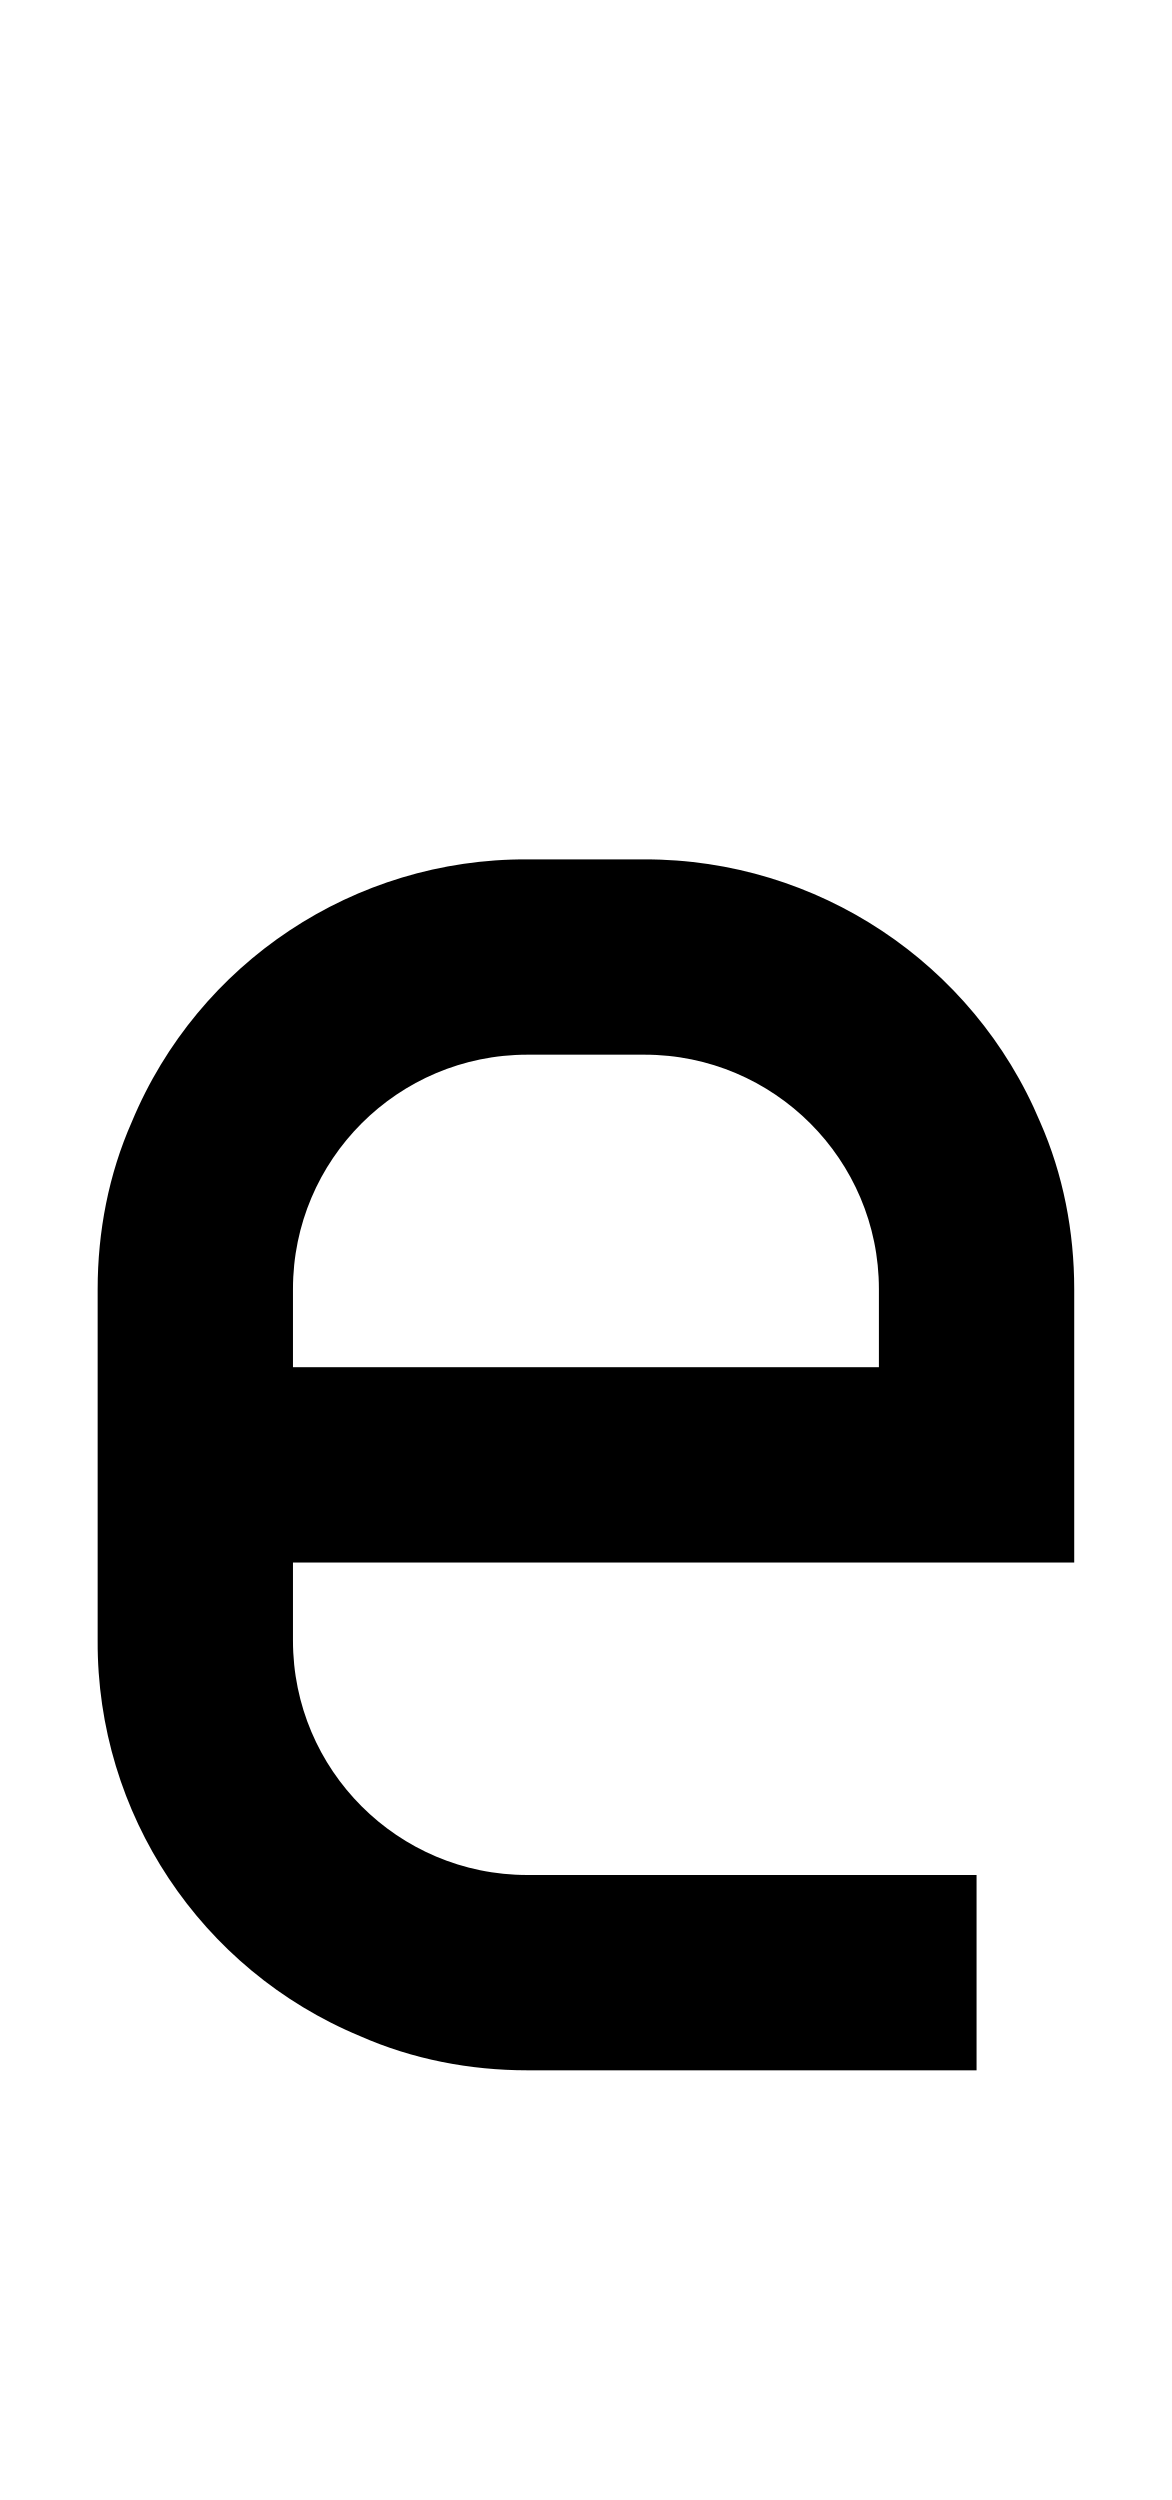
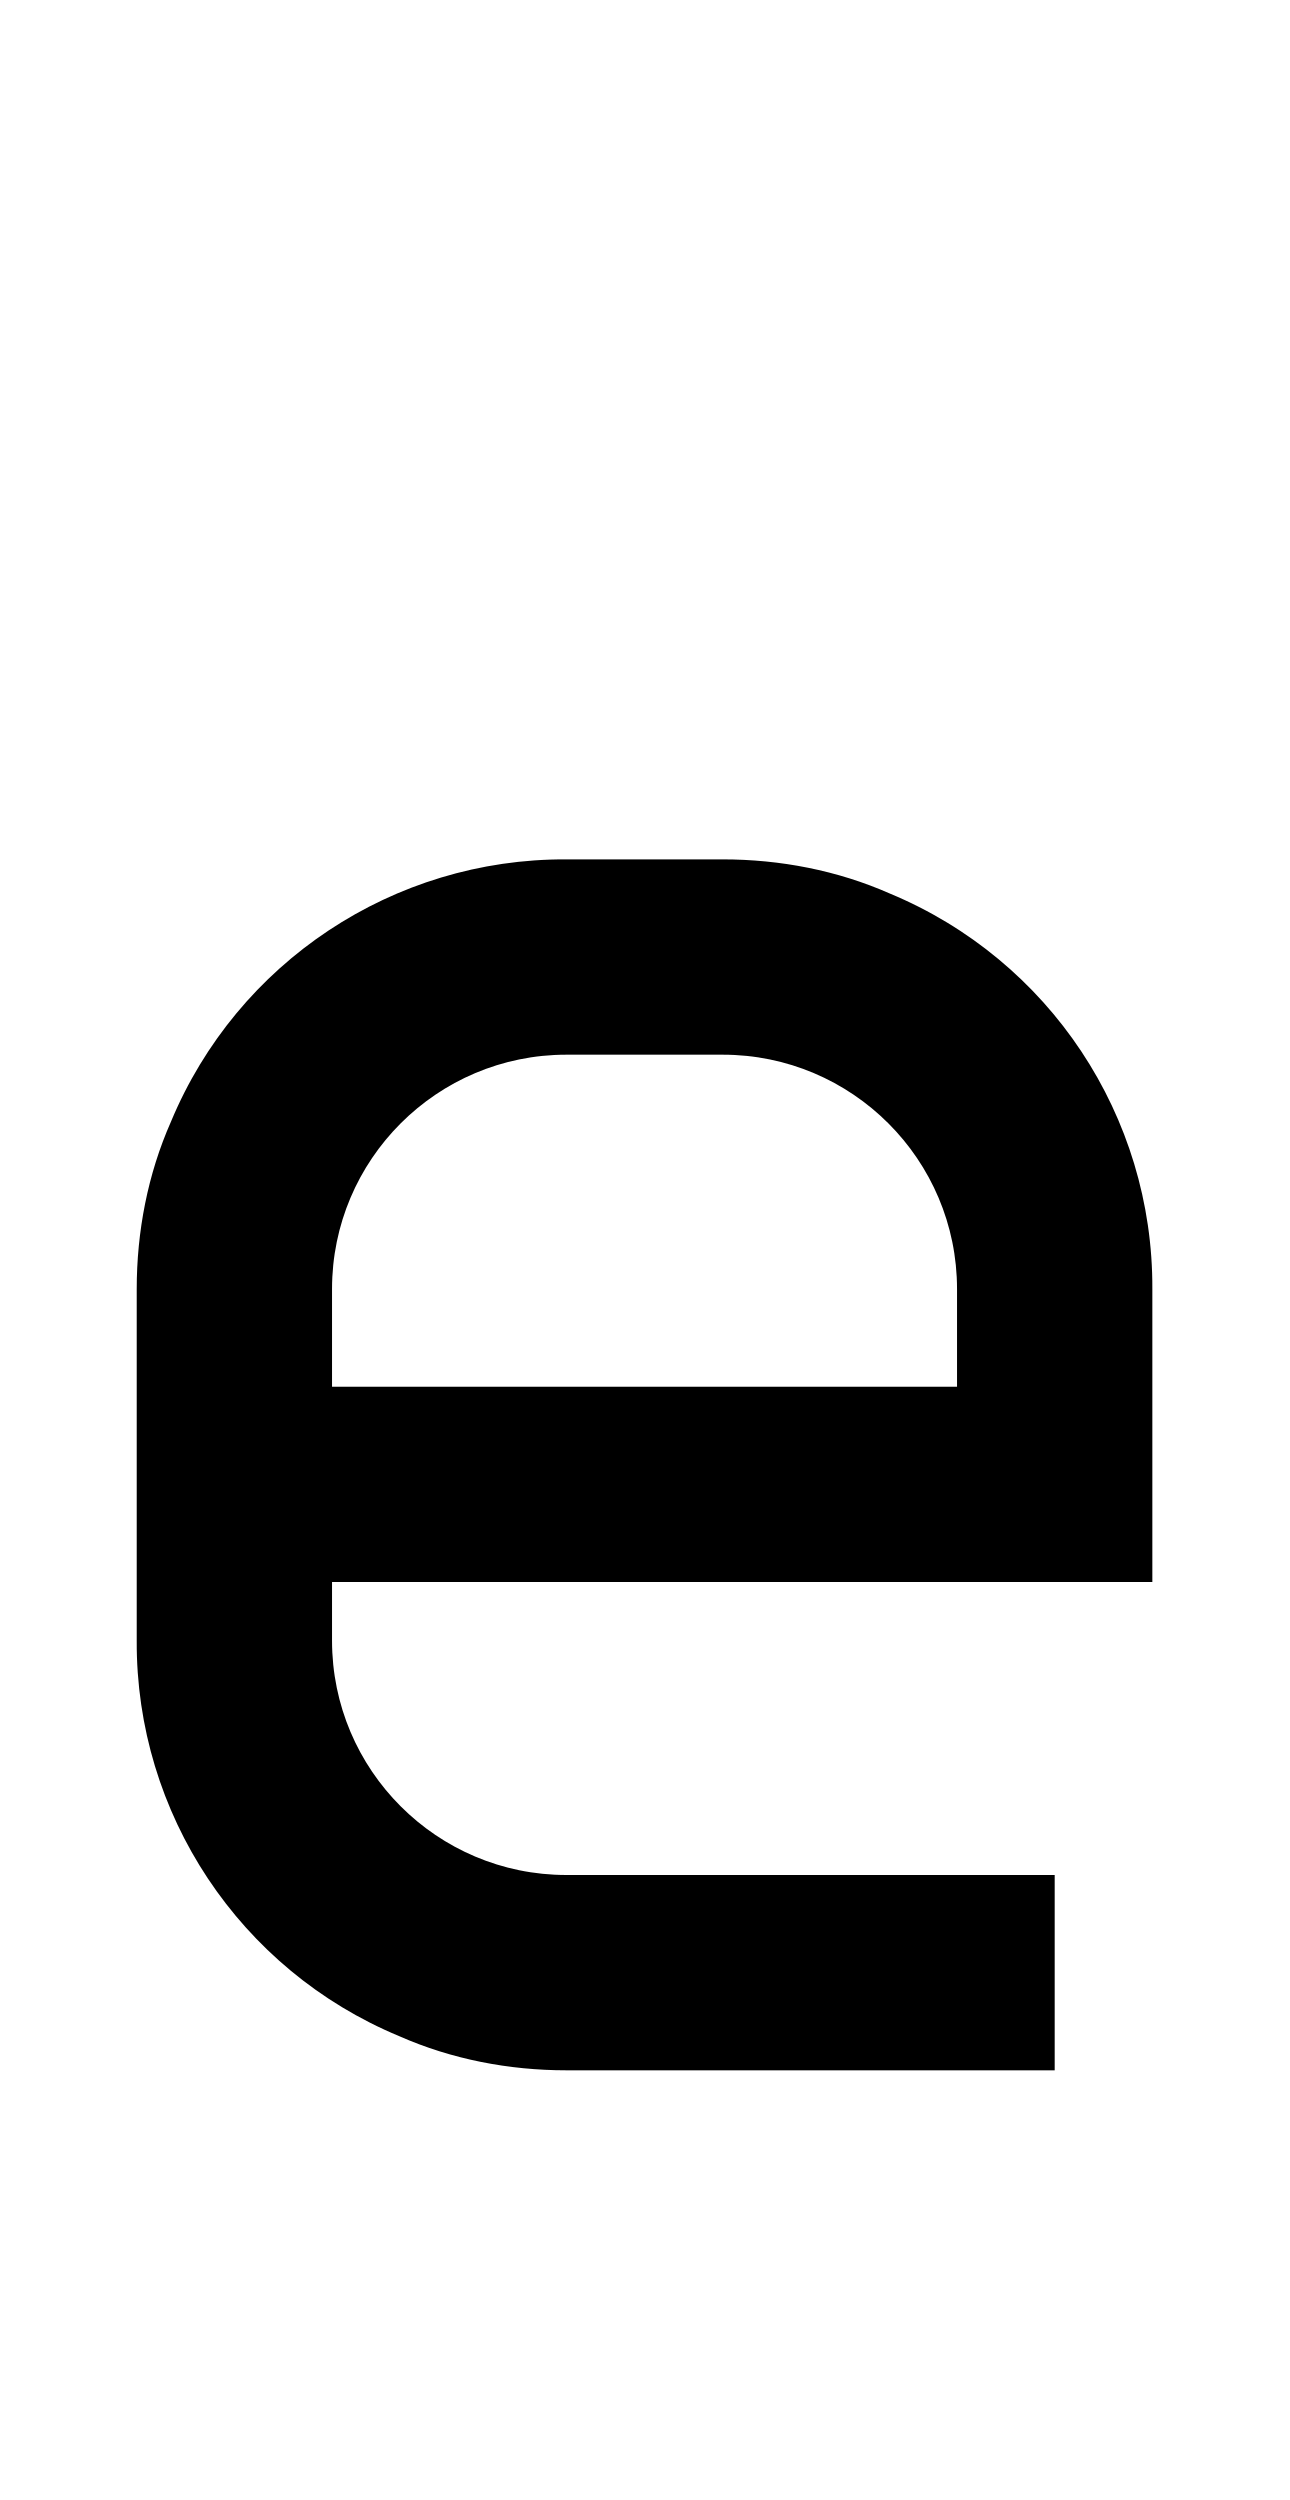
- <svg xmlns="http://www.w3.org/2000/svg" viewBox="0 0 960 2048">
-   <path d="M852 919a351 351 0 0 0-324-215h-96a349 349 0 0 0-324 215c-19 43-28 90-28 137v288a349 349 0 0 0 215 324c43 19 90 28 137 28h368v-160H432c-106 0-192-86-192-192v-64h640v-224c0-47-9-94-28-137Zm-612 201v-64c0-106 86-192 192-192h96c106 0 192 86 192 192v64H240Z" />
+ <svg xmlns="http://www.w3.org/2000/svg" viewBox="0 0 1056 2048">
+   <path d="M944 1296v-240a349 349 0 0 0-215-324c-43-19-90-28-137-28H464a349 349 0 0 0-324 215c-19 43-28 90-28 137v288a349 349 0 0 0 215 324c43 19 90 28 137 28h400v-160H464c-106 0-192-86-192-192v-48h672ZM464 864h128c106 0 192 86 192 192v80H272v-80c0-106 86-192 192-192Z" />
</svg>
